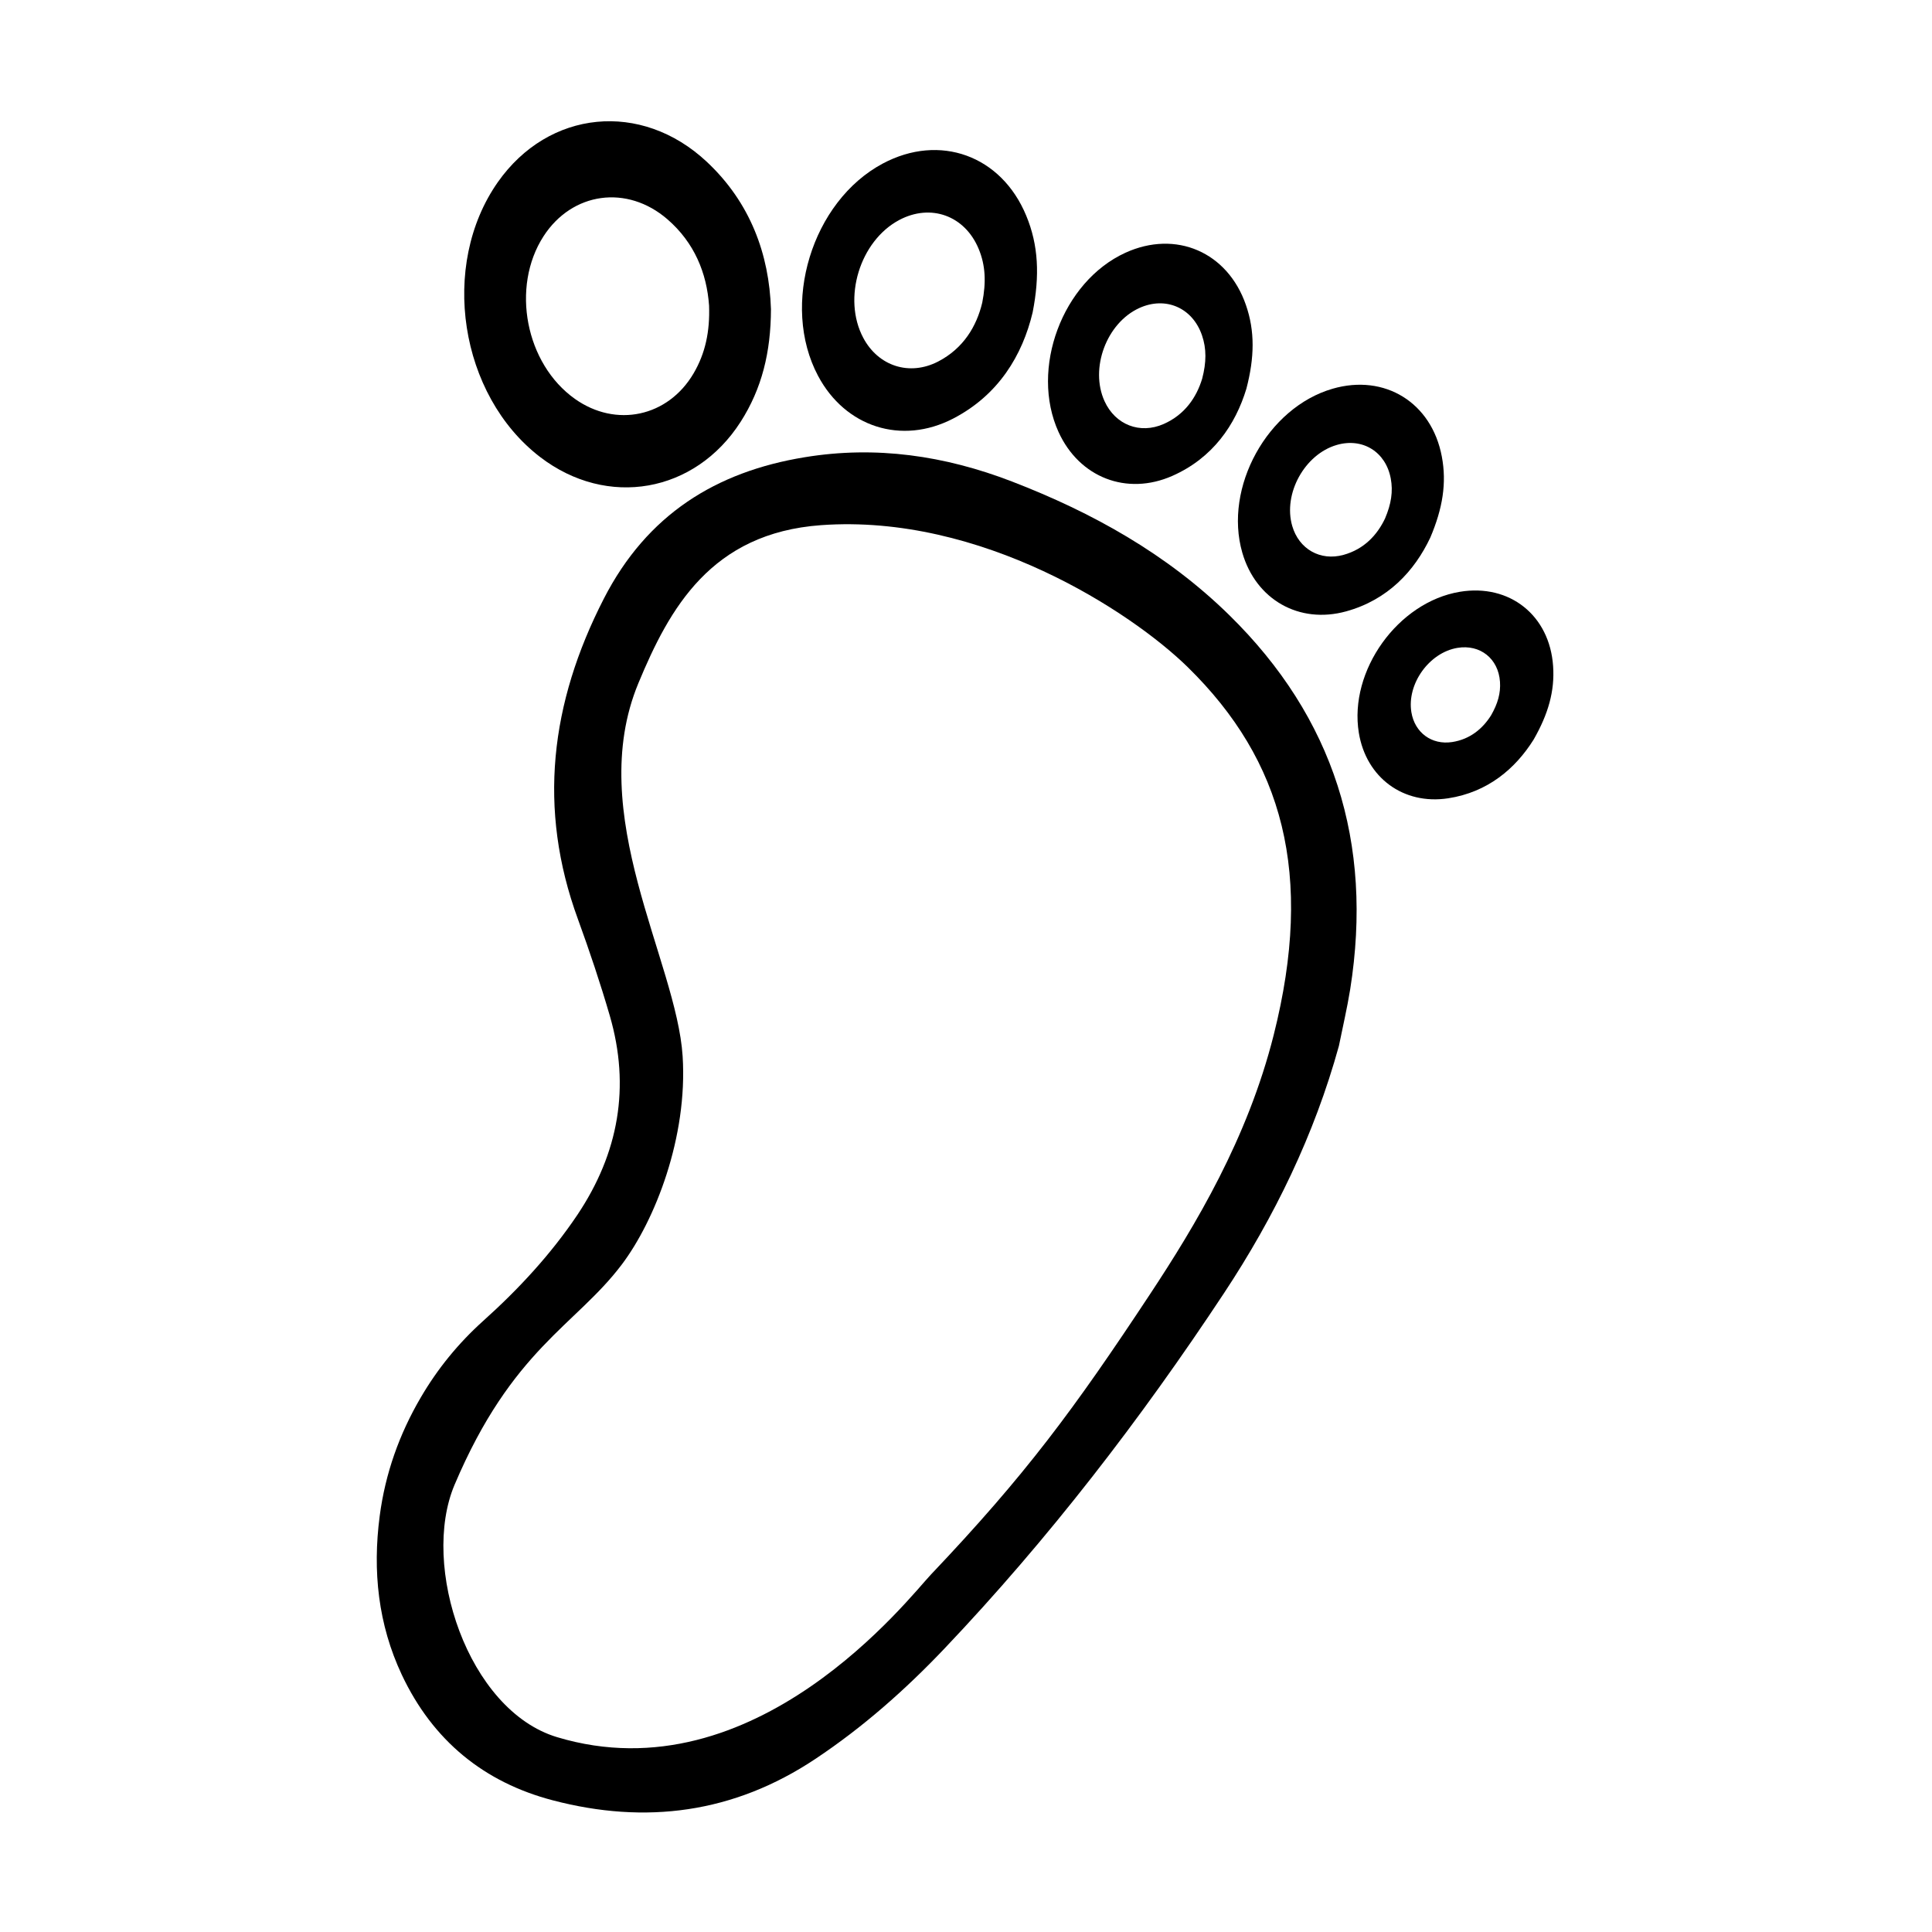
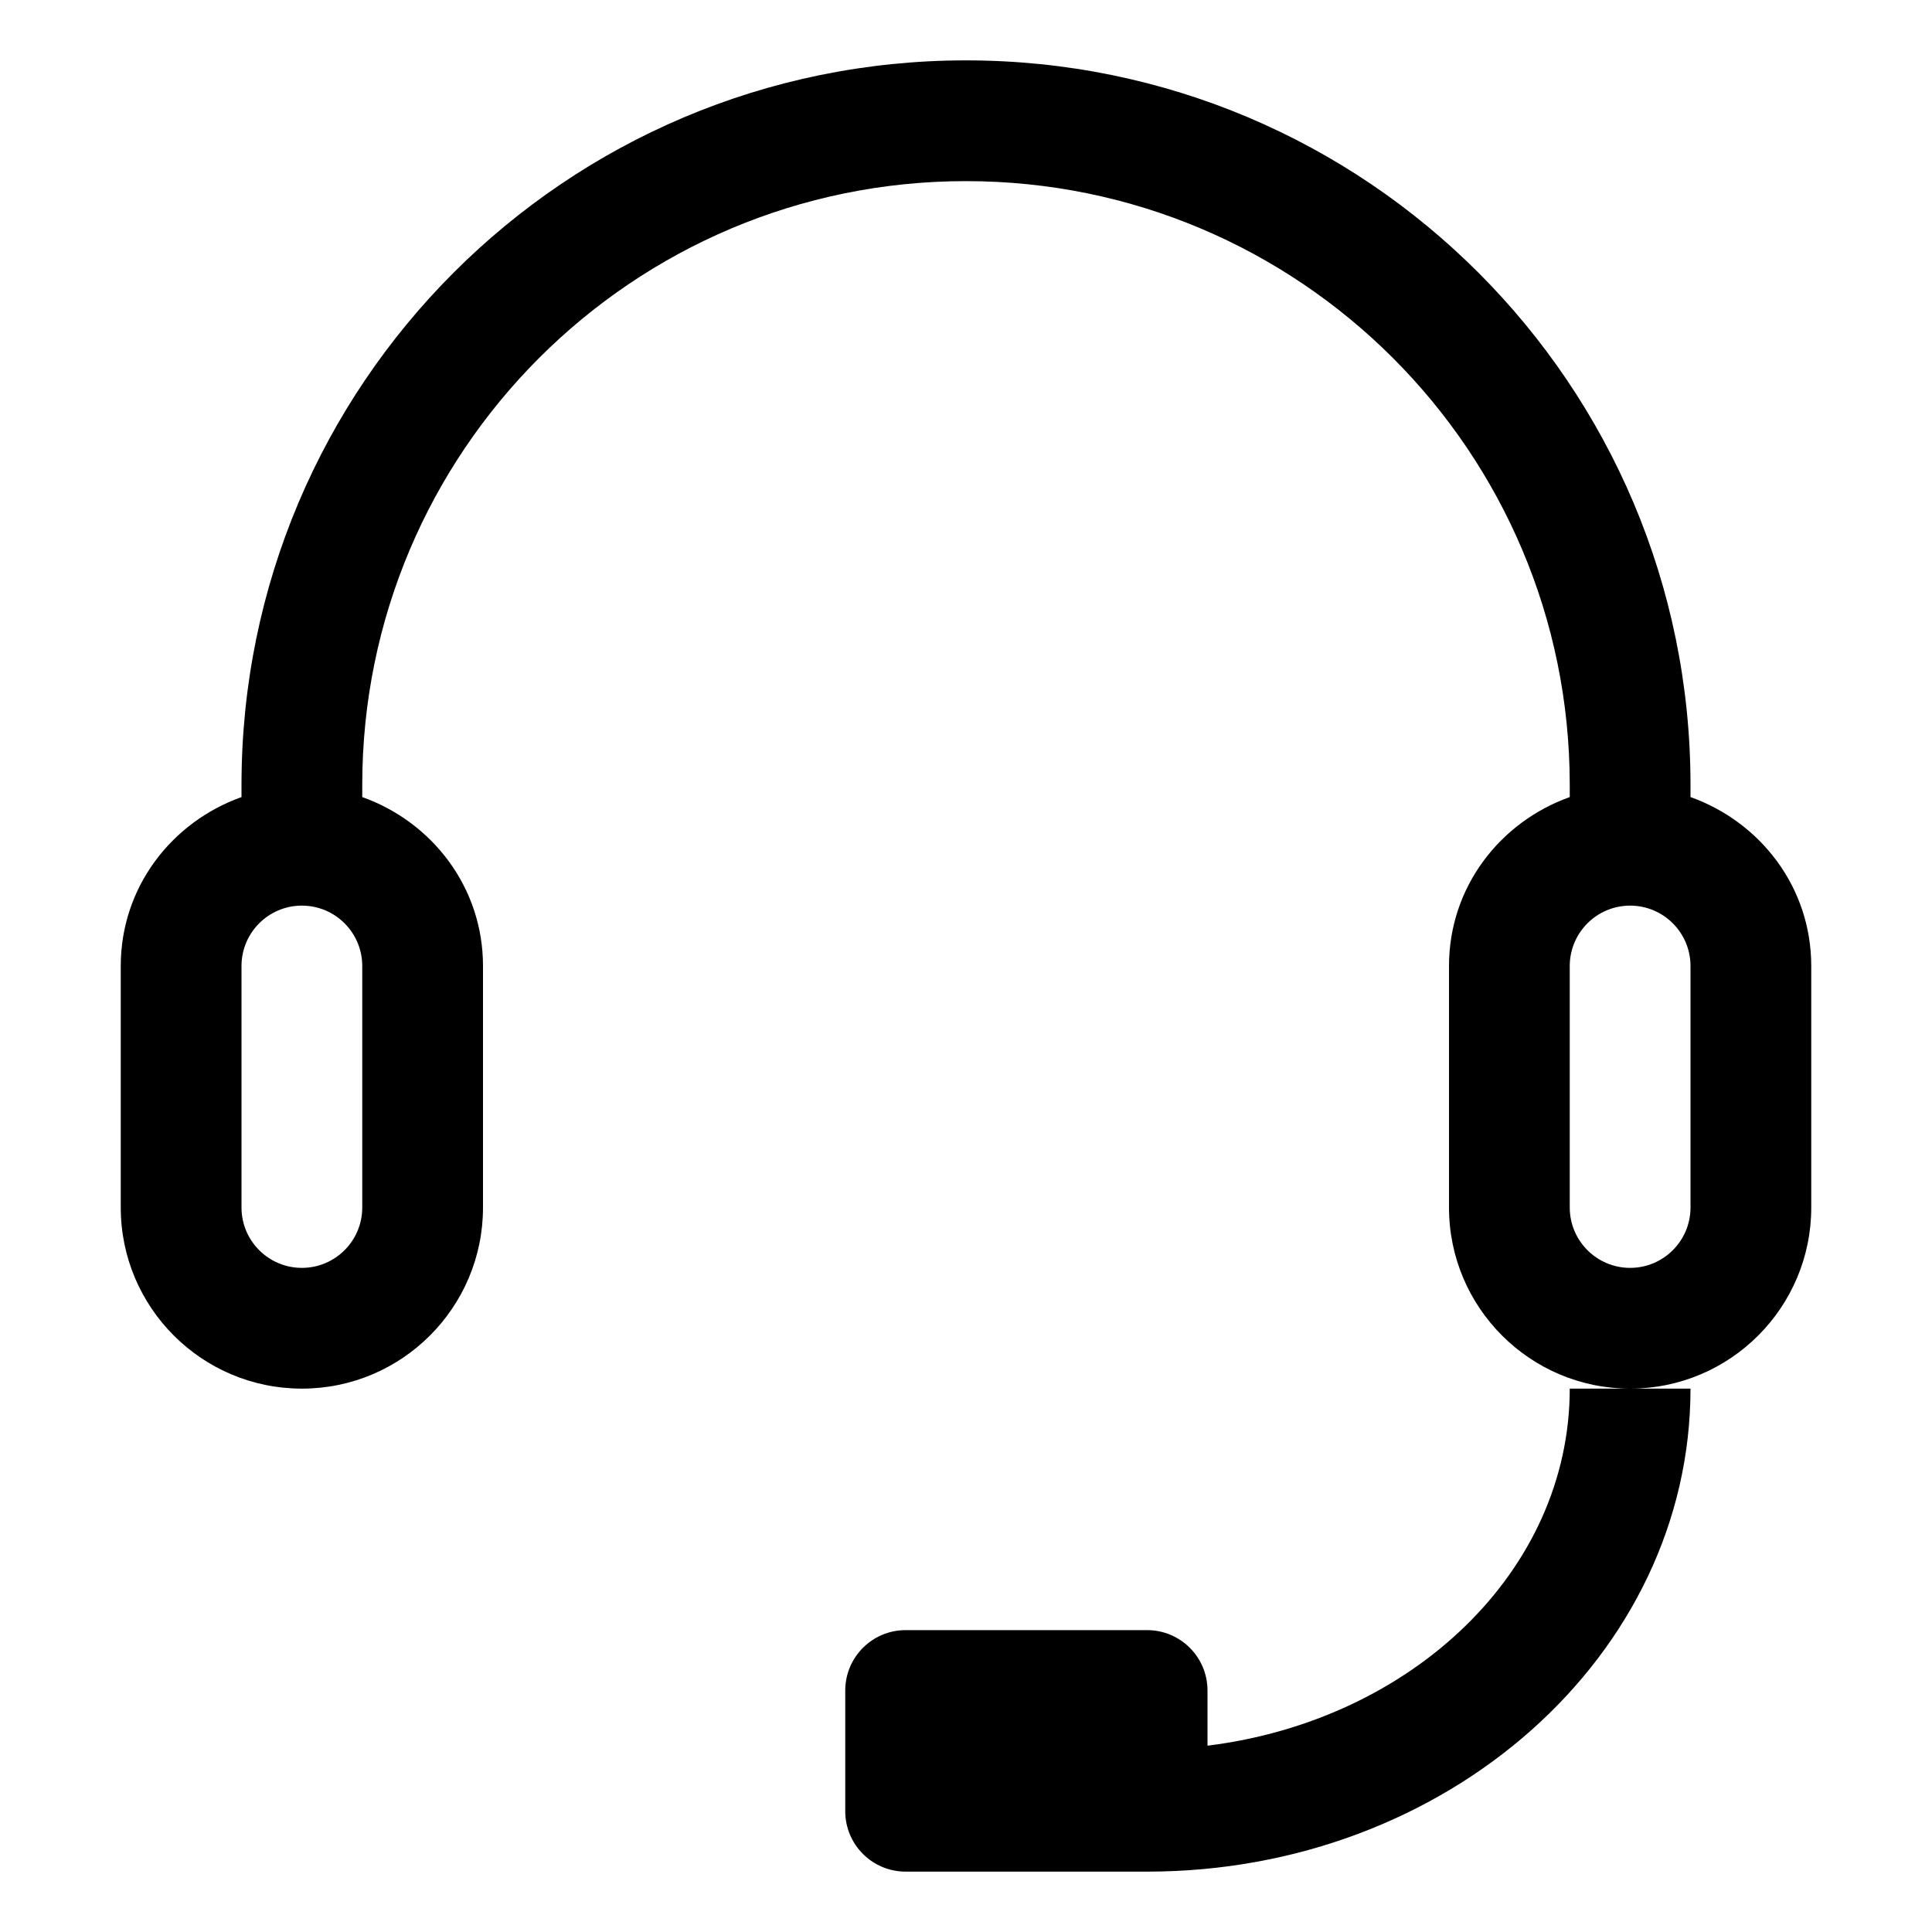
- <svg xmlns="http://www.w3.org/2000/svg" t="1493287841469" class="icon" style="" viewBox="0 0 1024 1024" version="1.1" p-id="14292" width="32" height="32">
+ <svg xmlns="http://www.w3.org/2000/svg" t="1493288223046" class="icon" style="" viewBox="0 0 1024 1024" version="1.1" p-id="18603" width="32" height="32">
  <defs>
    <style type="text/css" />
  </defs>
-   <path d="M511.609 961.619" p-id="14293" />
-   <path d="M651.574 326.057c-33.074-32.431-72.518-54.39-115.299-70.88-35.506-13.674-71.98-19.058-109.782-12.831-46.957 7.676-83.555 30.296-106.464 74.994-28.332 55.246-35.174 111.268-13.717 169.828 6.15 16.887 11.885 33.976 16.9 51.223 10.954 37.689 4.692 72.786-17.159 105.464-14.226 21.15-31.28 39.497-50.042 56.333-13.071 11.769-24.099 25.273-32.977 40.472-11.393 19.434-18.83 40.345-21.778 62.795-3.85 29.277-0.819 57.547 11.69 84.173 16.422 34.907 43.605 57.069 80.12 66.597 49.009 12.831 95.732 6.953 139.152-21.998 25.071-16.686 47.526-36.529 68.282-58.36 55.218-58.137 104.017-121.511 148.274-188.503 26.72-40.437 47.85-83.843 60.87-130.993 2.018-10.015 4.362-19.951 5.984-29.999C727.975 446.594 706.84 380.294 651.574 326.057L651.574 326.057zM675.072 548.617c-13.87 54.944-41.319 100.679-65.642 137.49-40.29 60.992-65.791 95.552-116.053 148.476-11.223 11.803-92.92 117.807-198.113 86.146-47.361-14.253-72.513-90.893-54.326-133.787 30.472-71.883 64.175-84.358 88.589-116.672 17.641-23.352 35.02-67.576 32.284-110.426-3.232-50.69-52.25-128.304-23.459-197.727 16.457-39.673 38.542-79.558 96.825-83.769 84.768-6.131 164.371 45.846 194.471 75.368C679.964 403.086 696.626 463.198 675.072 548.617L675.072 548.617zM675.072 548.617" p-id="14294" />
-   <path d="M374.54 85.69C339.854 53.293 290.796 58.195 263.857 96.542c-30.95 44.126-20.375 112.847 22.421 145.697 35.595 27.271 82.108 19.079 106.288-18.693 11.219-17.544 15.999-36.846 16.058-59.702C407.692 134.854 397.717 107.345 374.54 85.69L374.54 85.69zM367.611 197.902c-13.543 23.041-41.052 28.967-62.864 13.538-26.226-18.596-34.074-59.272-16.647-86.245 15.175-23.445 44.272-27.471 65.656-8.966 14.293 12.372 20.857 28.522 22.067 45.763C376.304 175.603 373.893 187.207 367.611 197.902L367.611 197.902zM367.611 197.902" p-id="14295" />
-   <path d="M543.896 114.246c-13.216-31.88-45.841-43.635-76.002-27.563-37.591 20.034-54.321 74.856-34.307 112.53 14.426 27.153 44.253 36.782 71.553 22.67 24.136-12.496 36.787-33.644 42.177-56.289C551.157 146.059 550.408 129.859 543.896 114.246L543.896 114.246zM520.613 160.399c-2.987 12.563-10.004 24.292-23.391 31.222-15.141 7.83-31.685 2.49-39.686-12.572-11.102-20.896-1.823-51.304 19.029-62.415 16.729-8.913 34.823-2.398 42.153 15.287C522.328 140.58 522.748 149.566 520.613 160.399L520.613 160.399zM520.613 160.399" p-id="14296" />
-   <path d="M660.369 161.666c-9.702-28.108-37.138-39.925-63.921-27.684-33.381 15.263-50.637 61.538-35.398 94.987 10.984 24.107 36.134 33.95 60.354 23.24 21.413-9.479 33.397-27.007 39.214-46.203C664.951 189.41 665.154 175.438 660.369 161.666L660.369 161.666zM637.179 200.704c-3.022 9.975-9.254 19.089-20.384 24.015-12.583 5.566-25.657 0.449-31.364-12.08-7.923-17.383 1.048-41.437 18.396-49.365 13.922-6.364 28.182-0.223 33.226 14.387C639.537 184.818 639.429 192.08 637.179 200.704L637.179 200.704zM637.179 200.704" p-id="14297" />
-   <path d="M764.197 241.985c-5.361-28.595-30.223-43.965-57.898-35.949-34.493 9.985-57.825 52.298-47.864 86.854 7.178 24.906 30.106 38.034 55.075 31.139 22.085-6.107 36.198-21.354 44.579-39.097C764.654 269.49 766.852 256.002 764.197 241.985L764.197 241.985zM734.106 274.786c-4.138 8.763-11.106 16.291-22.012 19.308-12.333 3.406-23.655-3.08-27.201-15.374-4.918-17.066 6.609-37.962 23.639-42.894 13.669-3.957 25.945 3.631 28.591 17.752C738.433 260.498 737.35 267.16 734.106 274.786L734.106 274.786zM734.106 274.786" p-id="14298" />
-   <path d="M823.181 353.089c-1.807-26.919-23.036-43.79-49.393-39.434-32.859 5.43-58.97 41.846-53.576 74.764 3.889 23.723 23.572 38.318 47.324 34.697 21.003-3.212 35.671-15.711 45.33-31.139C820.598 378.472 824.098 366.284 823.181 353.089L823.181 353.089zM790.318 379.11c-4.406 7.032-11.092 12.733-20.673 14.195-10.833 1.652-19.809-5.005-21.584-15.823-2.46-15.009 9.45-31.621 24.433-34.098 12.023-1.987 21.7 5.707 22.529 17.987C795.438 367.391 793.845 372.951 790.318 379.11L790.318 379.11zM790.318 379.11" p-id="14299" />
+   <path d="M864 736C811.008 736 768 692.992 768 640L768 512C768 470.336 794.88 435.712 832 422.464L832 416C832 239.296 688.704 96 512 96 335.296 96 192 239.296 192 416L192 422.464C229.12 435.712 256 470.336 256 512L256 640C256 692.992 212.992 736 160 736 107.008 736 64 692.992 64 640L64 512C64 470.336 90.88 435.712 128 422.464L128 416C128 203.904 299.904 32 512 32 724.096 32 896 203.904 896 416L896 422.464C933.12 435.712 960 470.336 960 512L960 640C960 692.992 916.992 736 864 736ZM160 480C142.336 480 128 494.336 128 512L128 640C128 657.664 142.336 672 160 672 177.664 672 192 657.664 192 640L192 512C192 494.336 177.664 480 160 480ZM896 512C896 494.336 881.664 480 864 480 846.336 480 832 494.336 832 512L832 640C832 657.664 846.336 672 864 672 881.664 672 896 657.664 896 640L896 512ZM608 992 480 992C462.336 992 448 977.664 448 960L448 896C448 878.336 462.336 864 480 864L608 864C625.664 864 640 878.336 640 896L640 925.248C748.416 911.808 832 832.64 832 736L864 736 896 736C896 877.376 767.04 992 608 992Z" p-id="18604" />
</svg>
